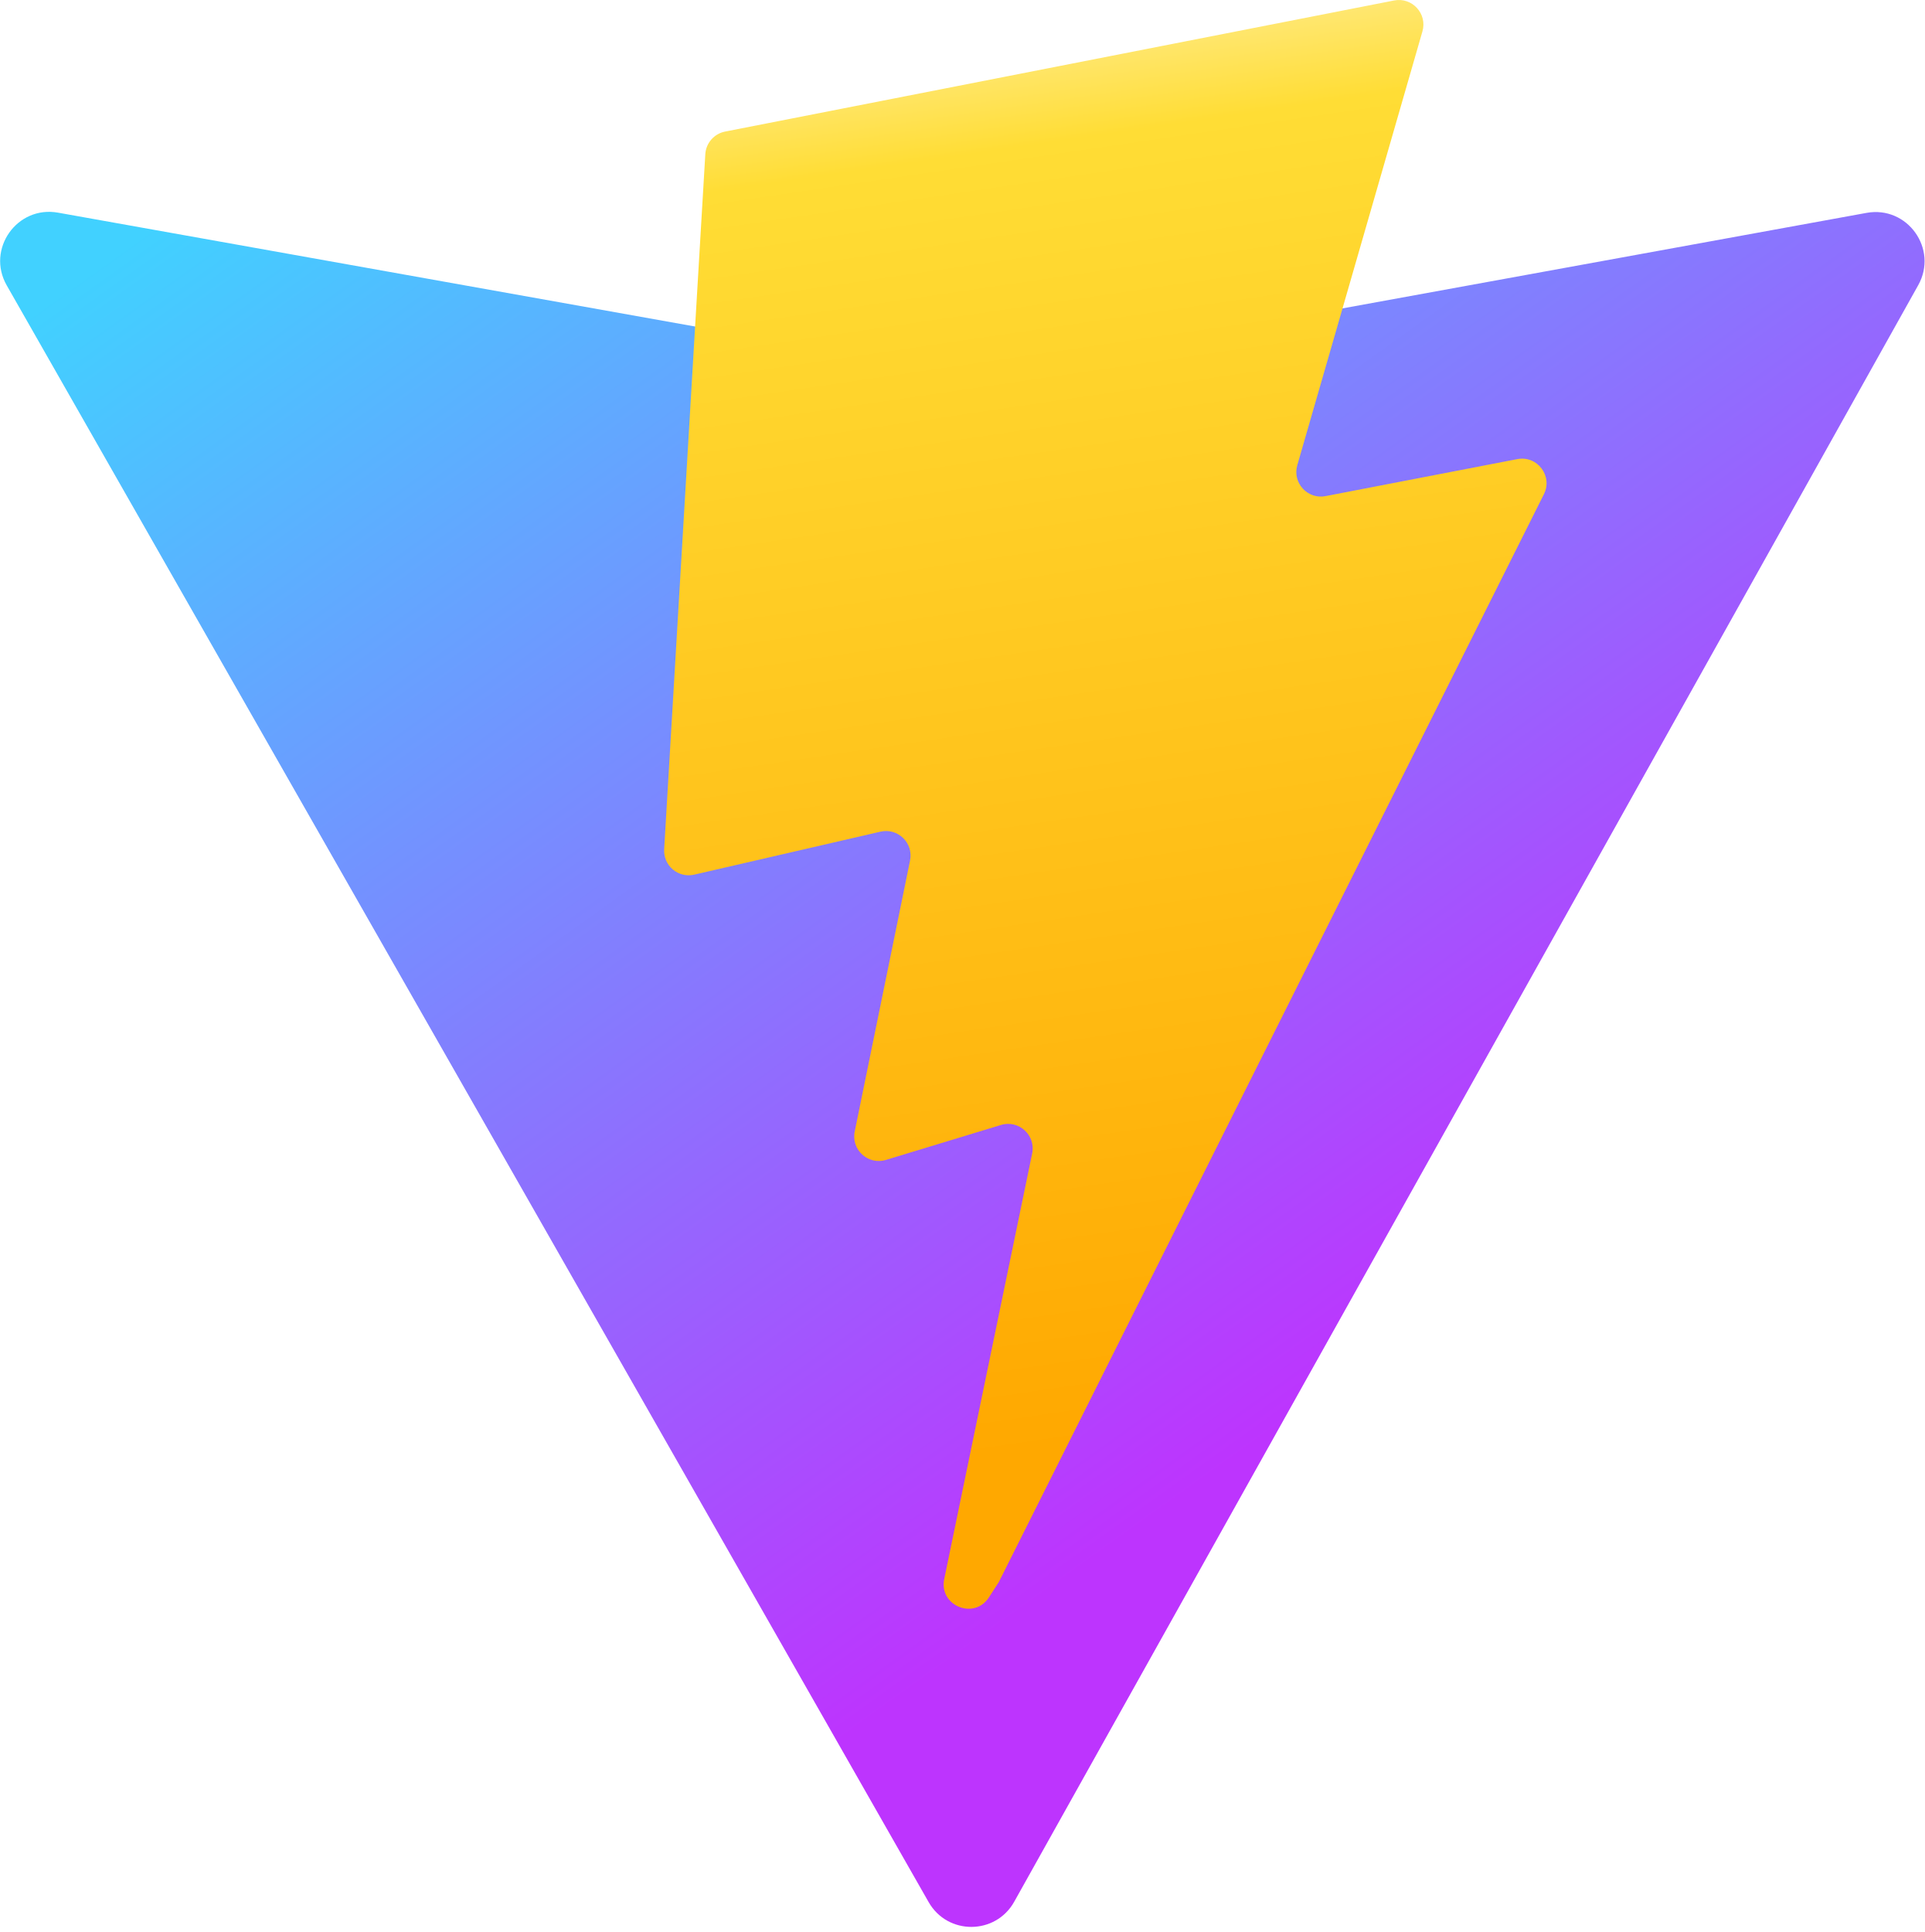
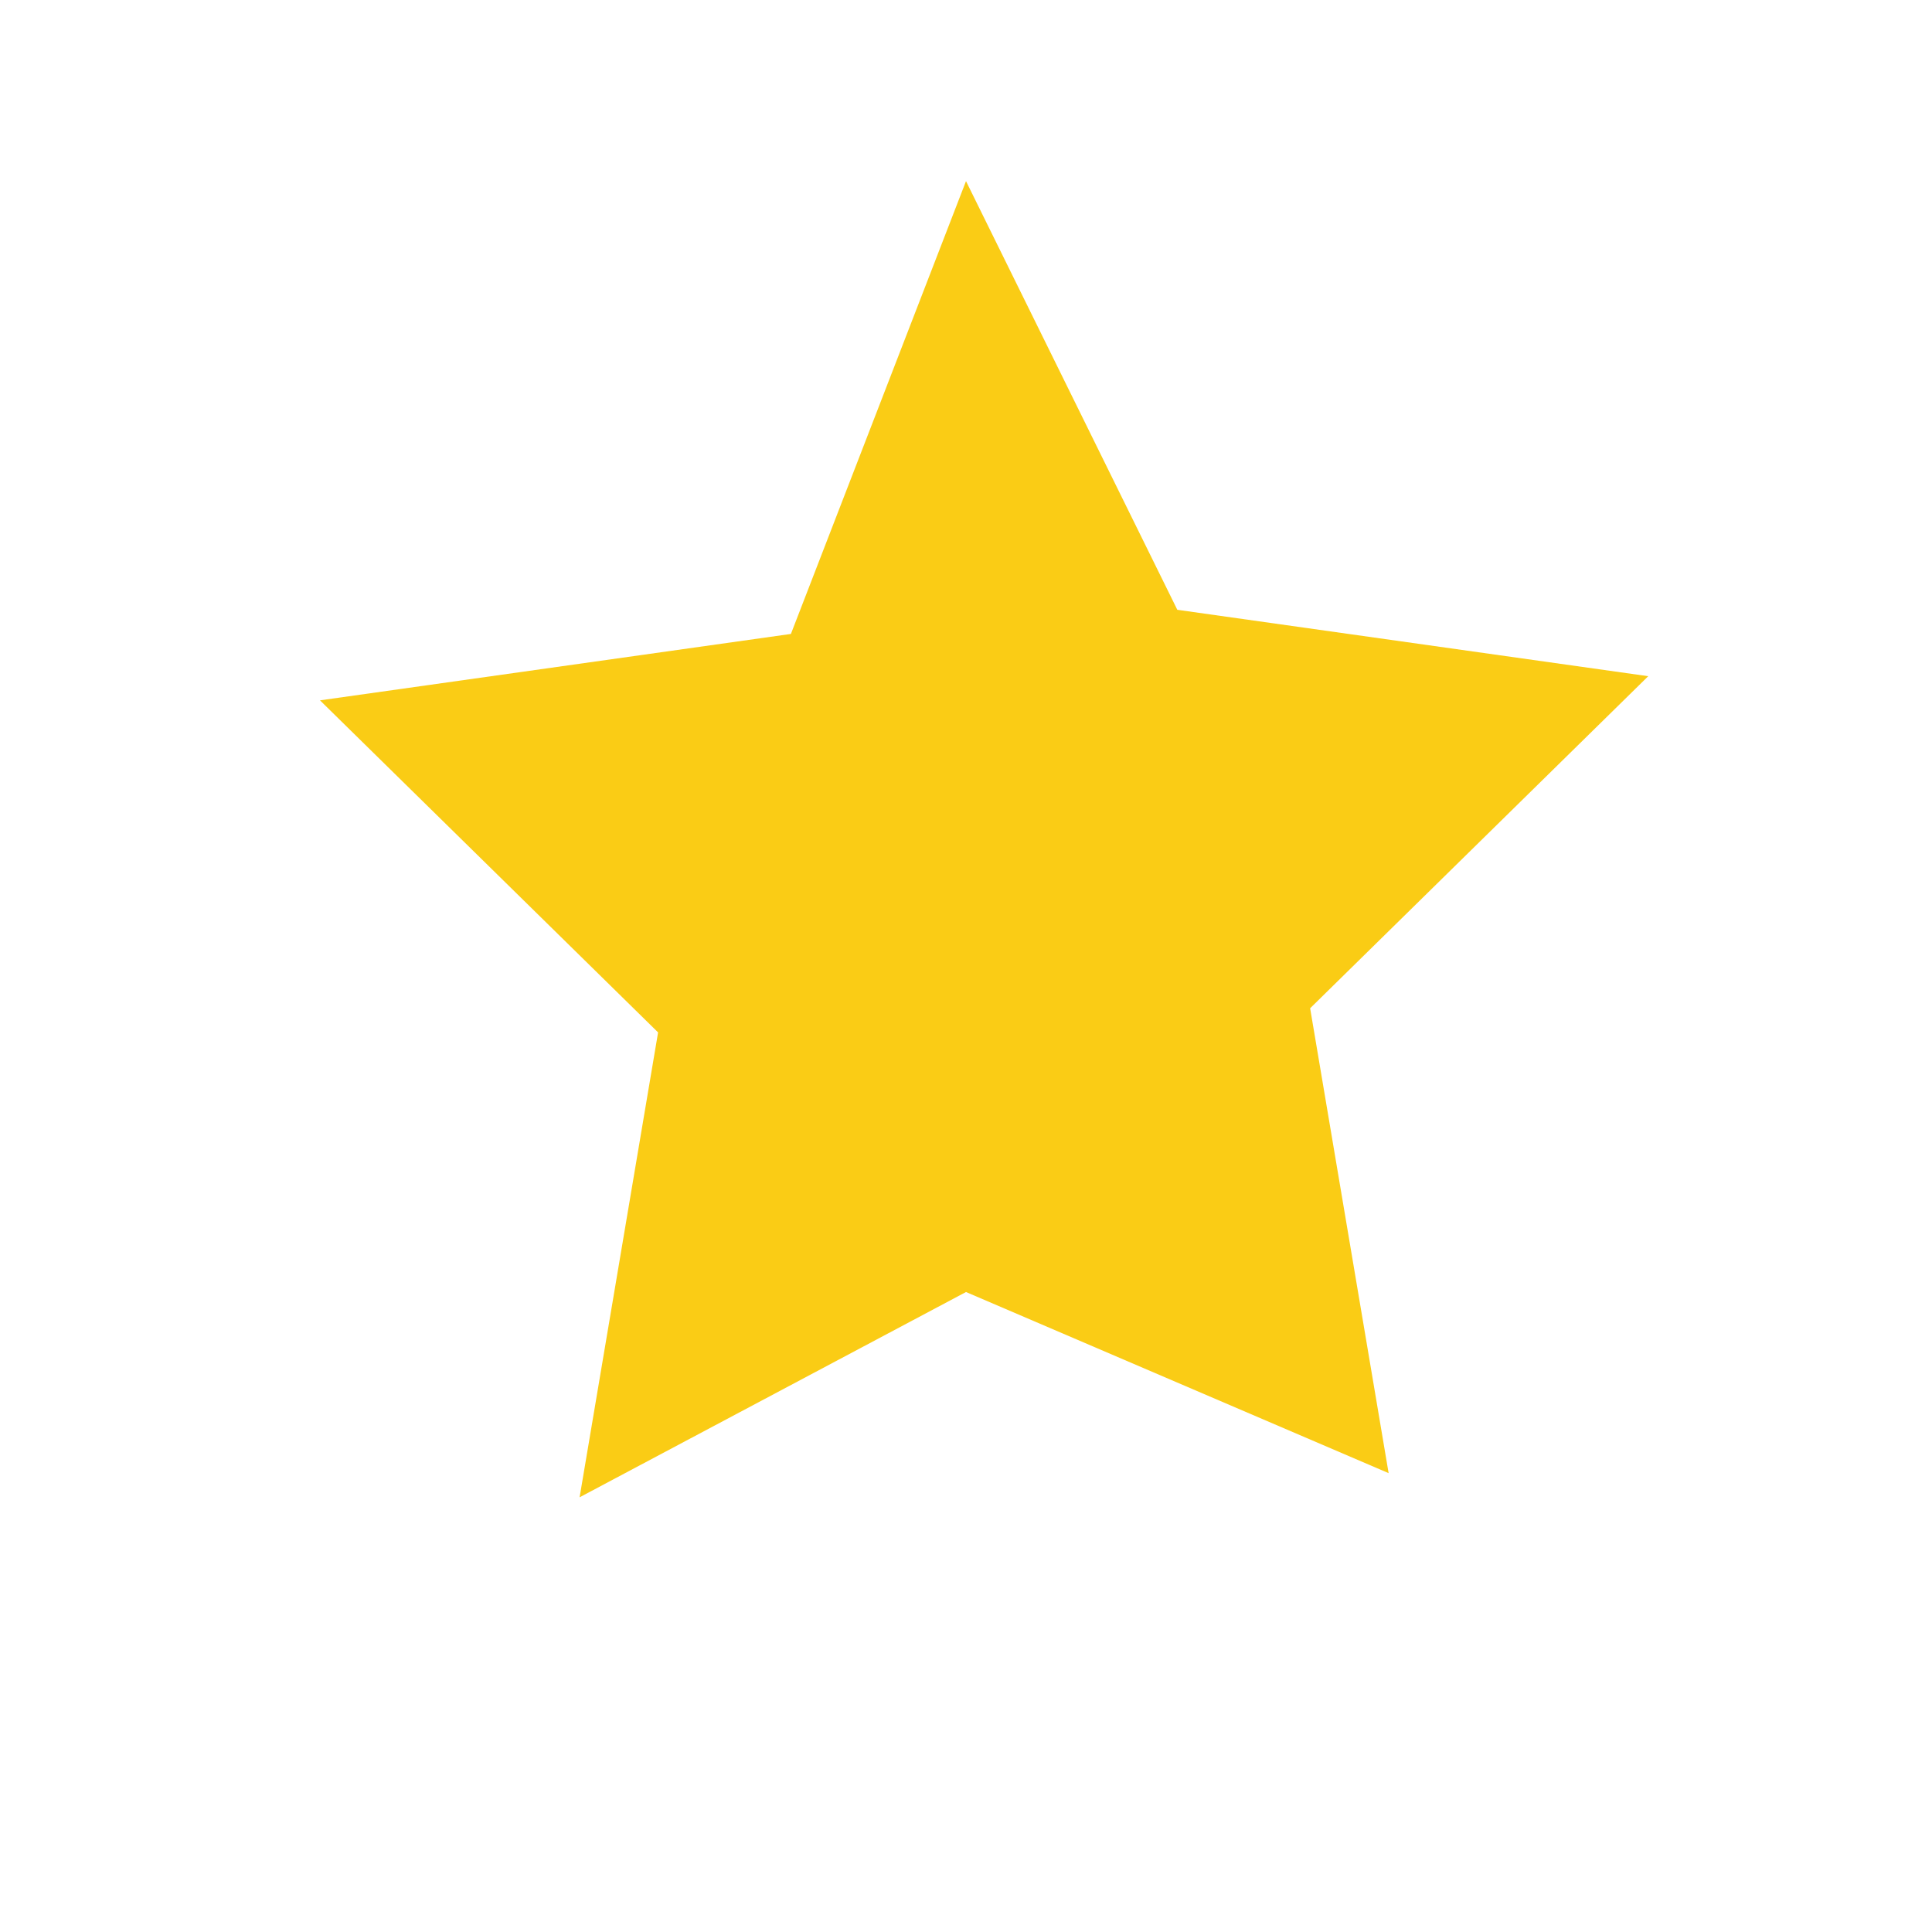
- <svg xmlns="http://www.w3.org/2000/svg" aria-hidden="true" role="img" class="iconify iconify--logos" width="31.88" height="32" preserveAspectRatio="xMidYMid meet" viewBox="0 0 256 257">
-   <defs>
-     <linearGradient id="IconifyId1813088fe1fbc01fb466" x1="-.828%" x2="57.636%" y1="7.652%" y2="78.411%">
-       <stop offset="0%" stop-color="#41D1FF" />
-       <stop offset="100%" stop-color="#BD34FE" />
-     </linearGradient>
-     <linearGradient id="IconifyId1813088fe1fbc01fb467" x1="43.376%" x2="50.316%" y1="2.242%" y2="89.03%">
-       <stop offset="0%" stop-color="#FFEA83" />
-       <stop offset="8.333%" stop-color="#FFDD35" />
-       <stop offset="100%" stop-color="#FFA800" />
-     </linearGradient>
-   </defs>
-   <path fill="url(#IconifyId1813088fe1fbc01fb466)" d="M255.153 37.938L134.897 252.976c-2.483 4.44-8.862 4.466-11.382.048L.875 37.958c-2.746-4.814 1.371-10.646 6.827-9.67l120.385 21.517a6.537 6.537 0 0 0 2.322-.004l117.867-21.483c5.438-.991 9.574 4.796 6.877 9.62Z" />
-   <path fill="url(#IconifyId1813088fe1fbc01fb467)" d="M185.432.063L96.44 17.501a3.268 3.268 0 0 0-2.634 3.014l-5.474 92.456a3.268 3.268 0 0 0 3.997 3.378l24.777-5.718c2.318-.535 4.413 1.507 3.936 3.838l-7.361 36.047c-.495 2.426 1.782 4.5 4.151 3.78l15.304-4.649c2.372-.72 4.652 1.36 4.15 3.788l-11.698 56.621c-.732 3.542 3.979 5.473 5.943 2.437l1.313-2.028l72.516-144.72c1.215-2.423-.88-5.186-3.54-4.672l-25.505 4.922c-2.396.462-4.435-1.77-3.759-4.114l16.646-57.705c.677-2.35-1.37-4.583-3.769-4.113Z" />
+ <svg xmlns="http://www.w3.org/2000/svg" viewBox="0 0 32 32" aria-hidden="true" role="img">
+   <path fill="#FACC15" d="M16 3l3.5 7.1 7.8 1.1-5.6 5.5 1.3 7.7L16 21.4l-6.4 3.4 1.3-7.7-5.6-5.5 7.8-1.1L16 3z" />
</svg>
